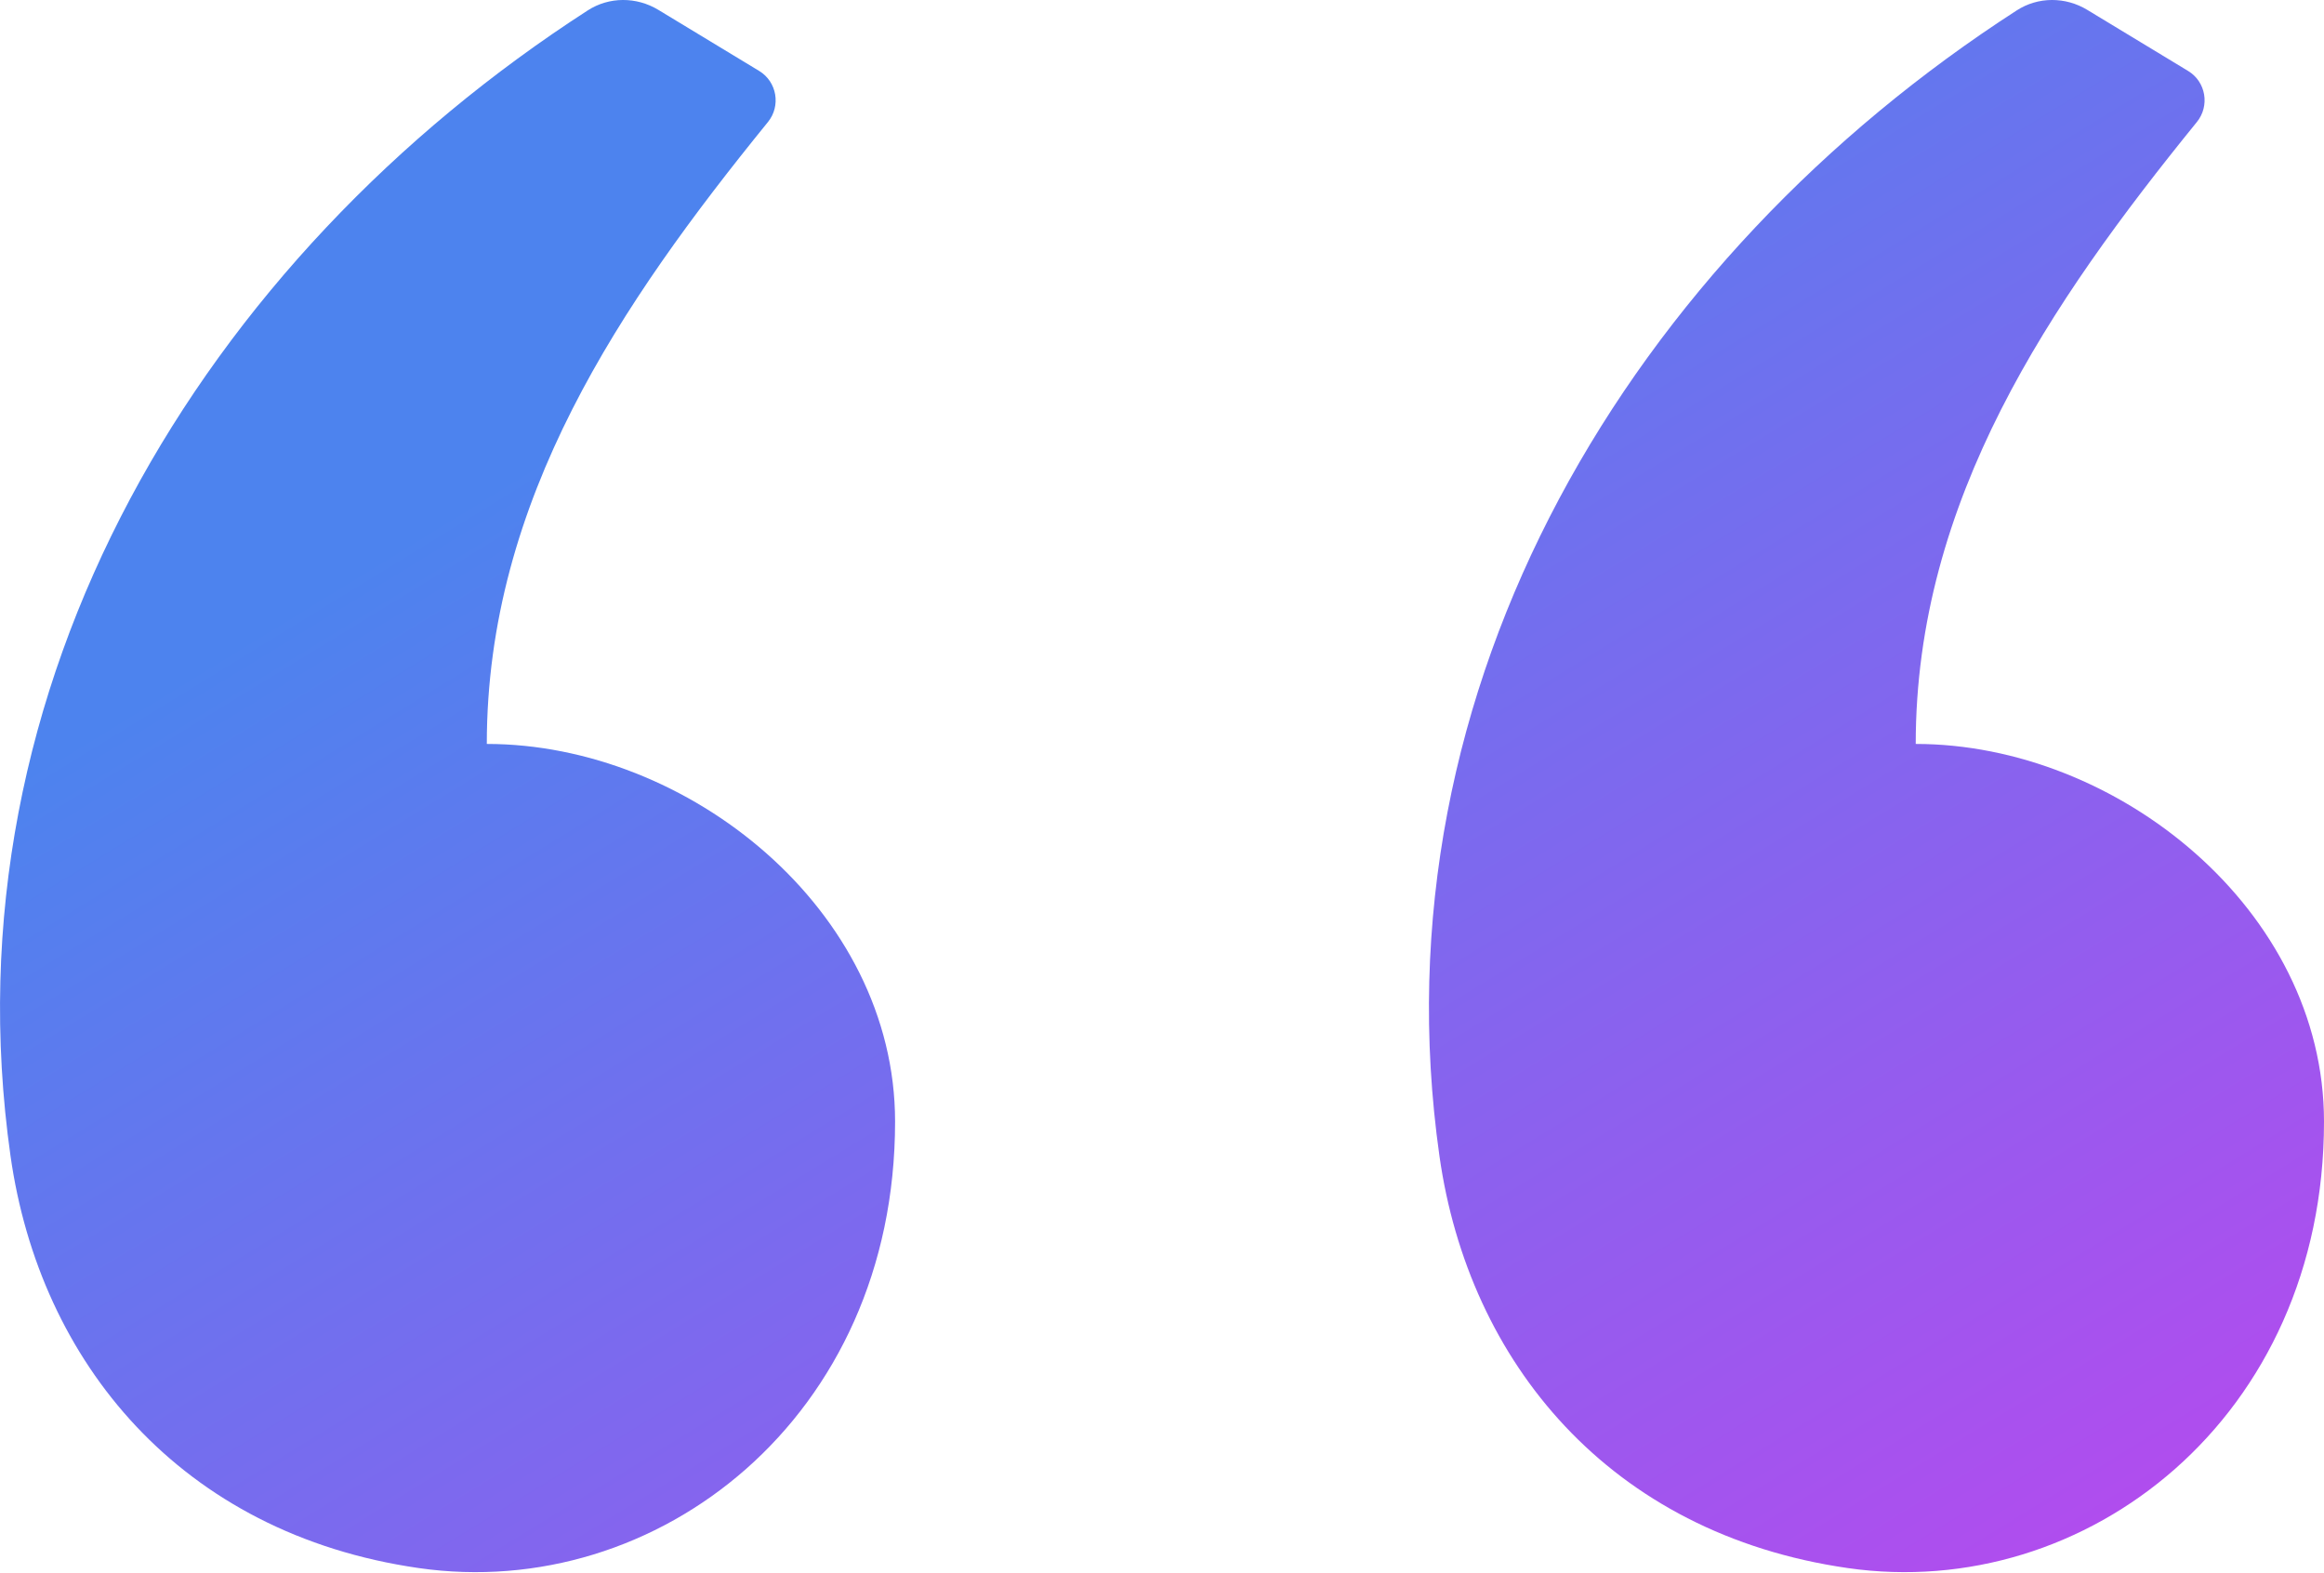
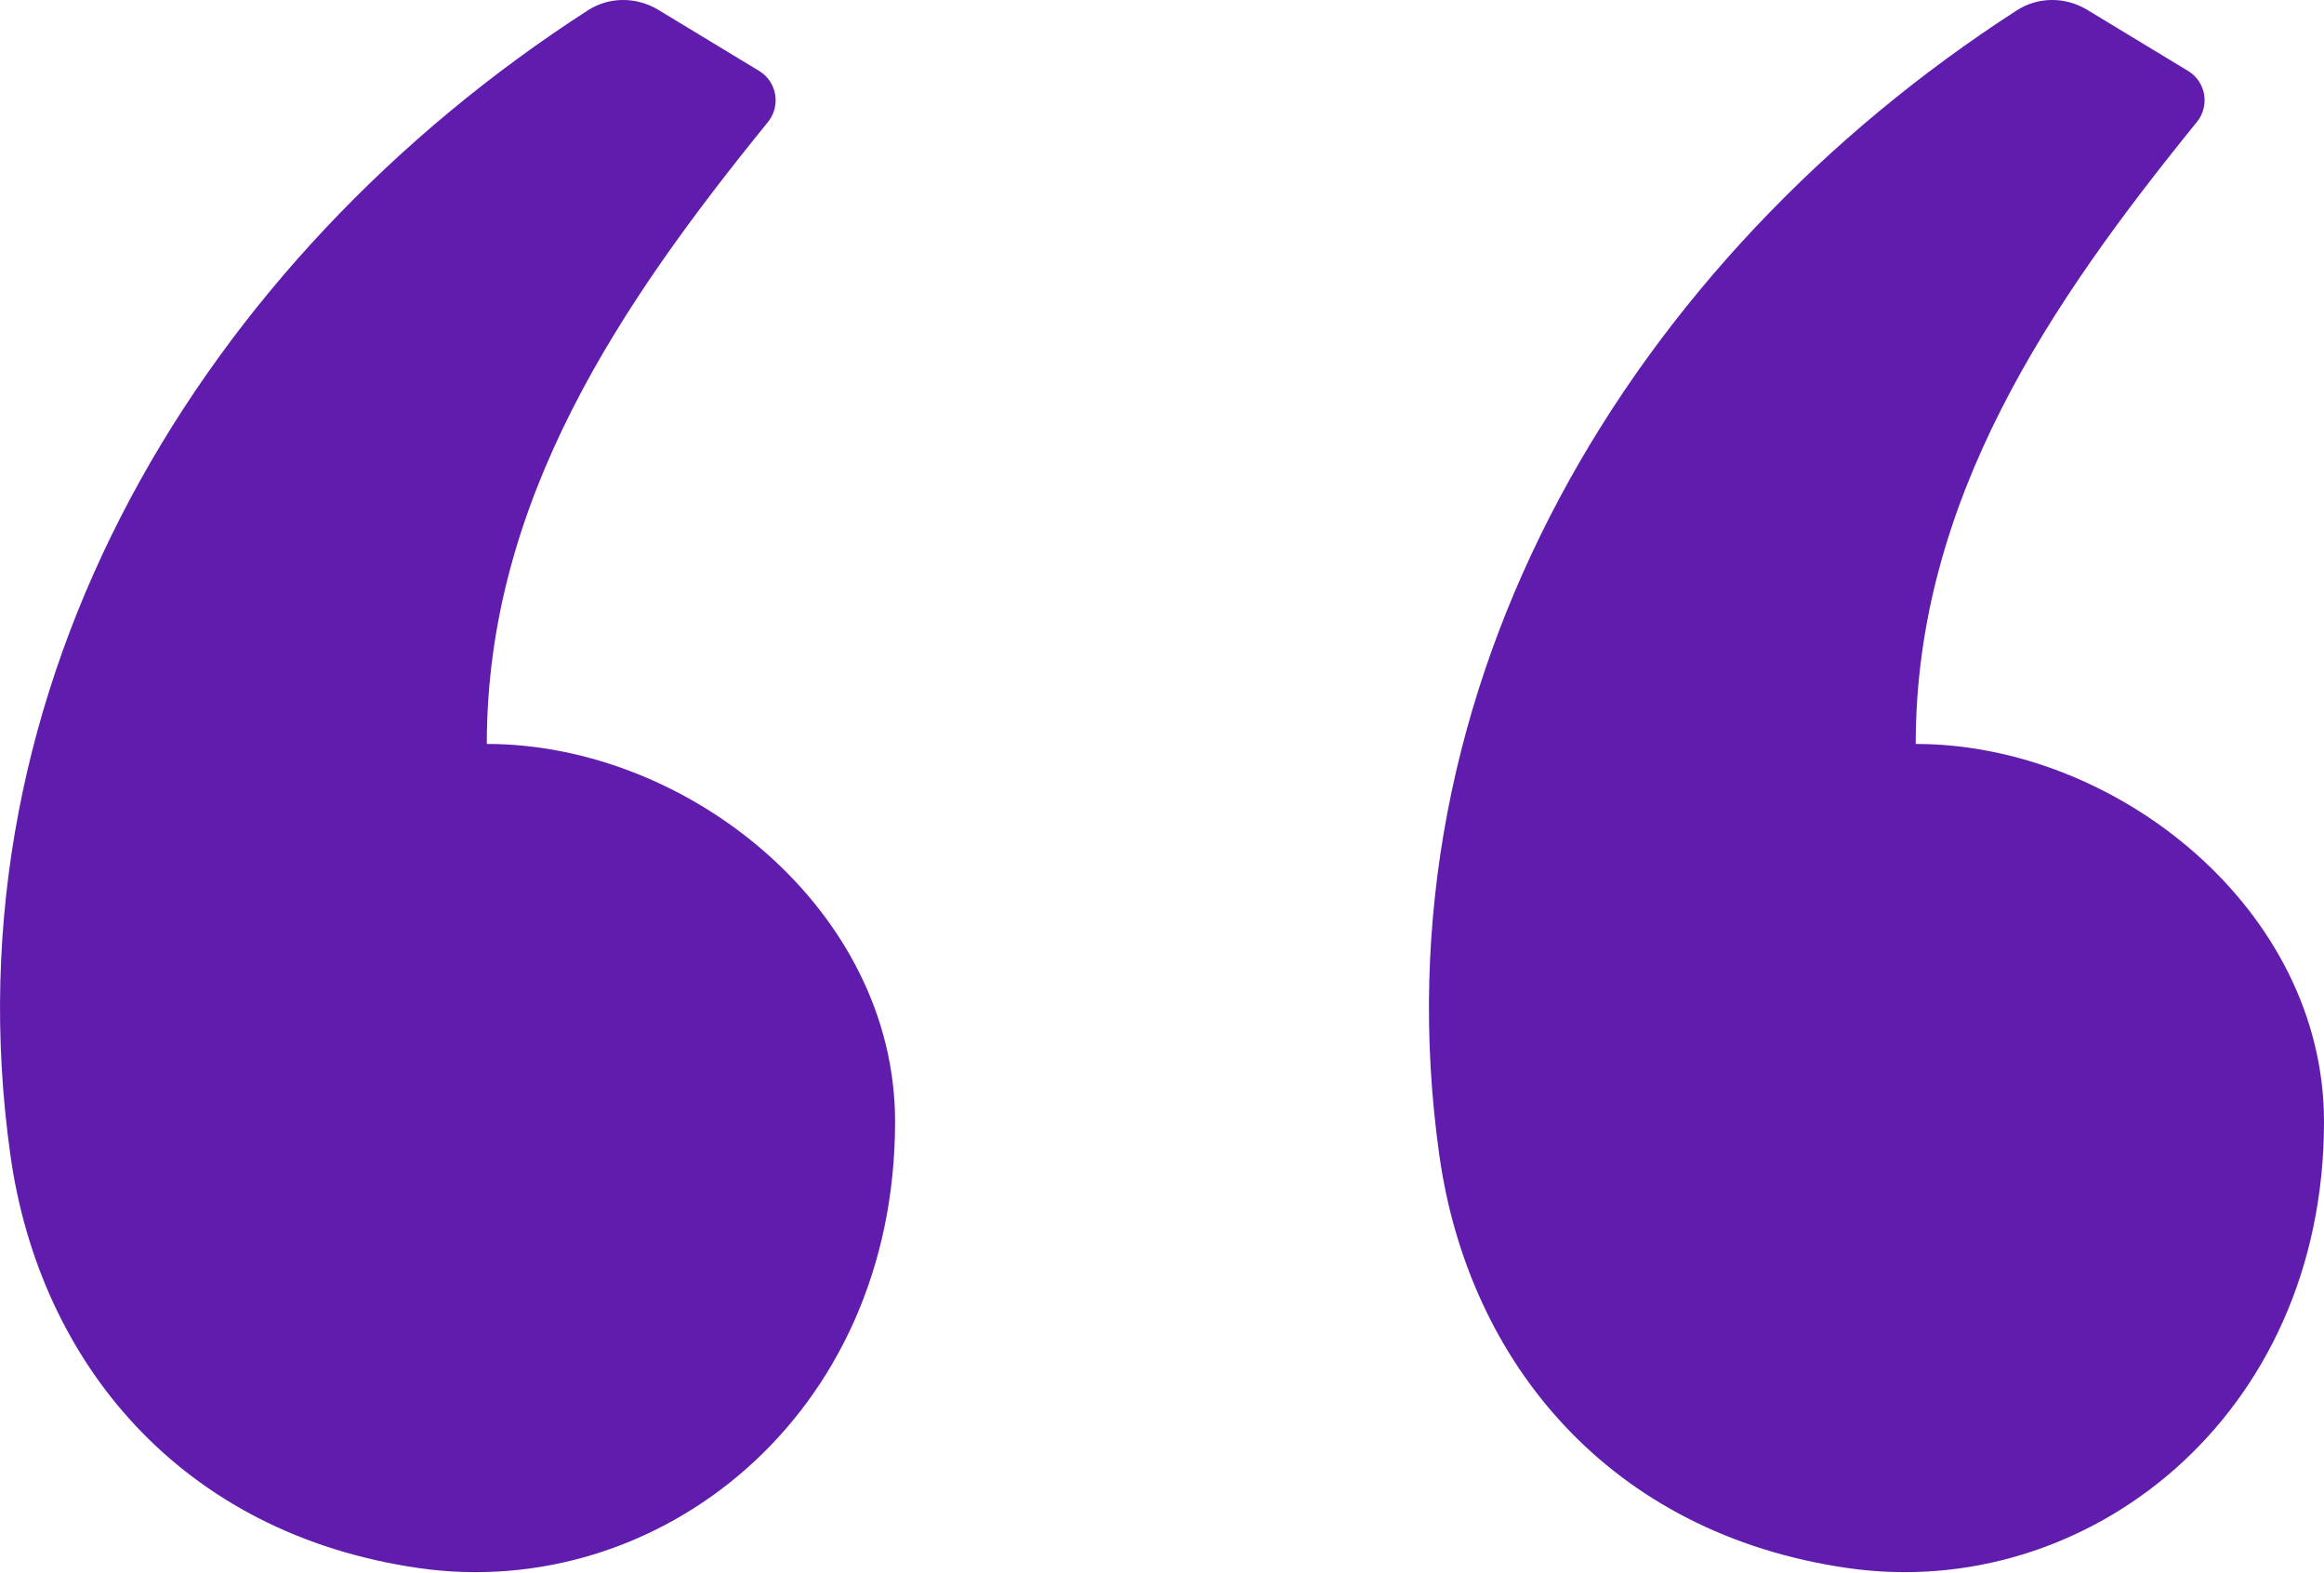
<svg xmlns="http://www.w3.org/2000/svg" width="34" height="23" viewBox="0 0 34 23" fill="none">
  <path fill-rule="evenodd" clip-rule="evenodd" d="M9.631 0.144L11.107 1.038C11.367 1.196 11.427 1.549 11.235 1.785C9.08 4.439 7.122 7.316 7.122 10.883C10.063 10.883 13.095 13.306 13.095 16.408C13.095 20.742 9.611 23.441 6.126 22.939C2.642 22.437 0.581 19.925 0.154 16.911C-0.826 9.999 2.986 3.774 8.599 0.152C8.912 -0.05 9.312 -0.049 9.631 0.144ZM30.536 0.144L32.012 1.038C32.273 1.196 32.332 1.549 32.14 1.785C29.985 4.439 28.027 7.316 28.027 10.883C30.969 10.883 34 13.306 34 16.408C34 20.742 30.516 23.441 27.032 22.939C23.547 22.437 21.486 19.925 21.059 16.911C20.079 9.999 23.892 3.774 29.505 0.152C29.817 -0.05 30.218 -0.049 30.536 0.144Z" fill="url(#paint0_linear)" />
  <defs>
    <linearGradient id="paint0_linear" x1="1.927" y1="4.65138e-07" x2="19.702" y2="29.018" gradientUnits="userSpaceOnUse">
-       <stop offset="0.259" stop-color="#4d83ee" />
-       <stop offset="1" stop-color="#b04dee" />
+       <stop offset="0.259" stop-color="#601cad" />
+       <stop offset="1" stop-color="#601cad" />
    </linearGradient>
  </defs>
</svg>
